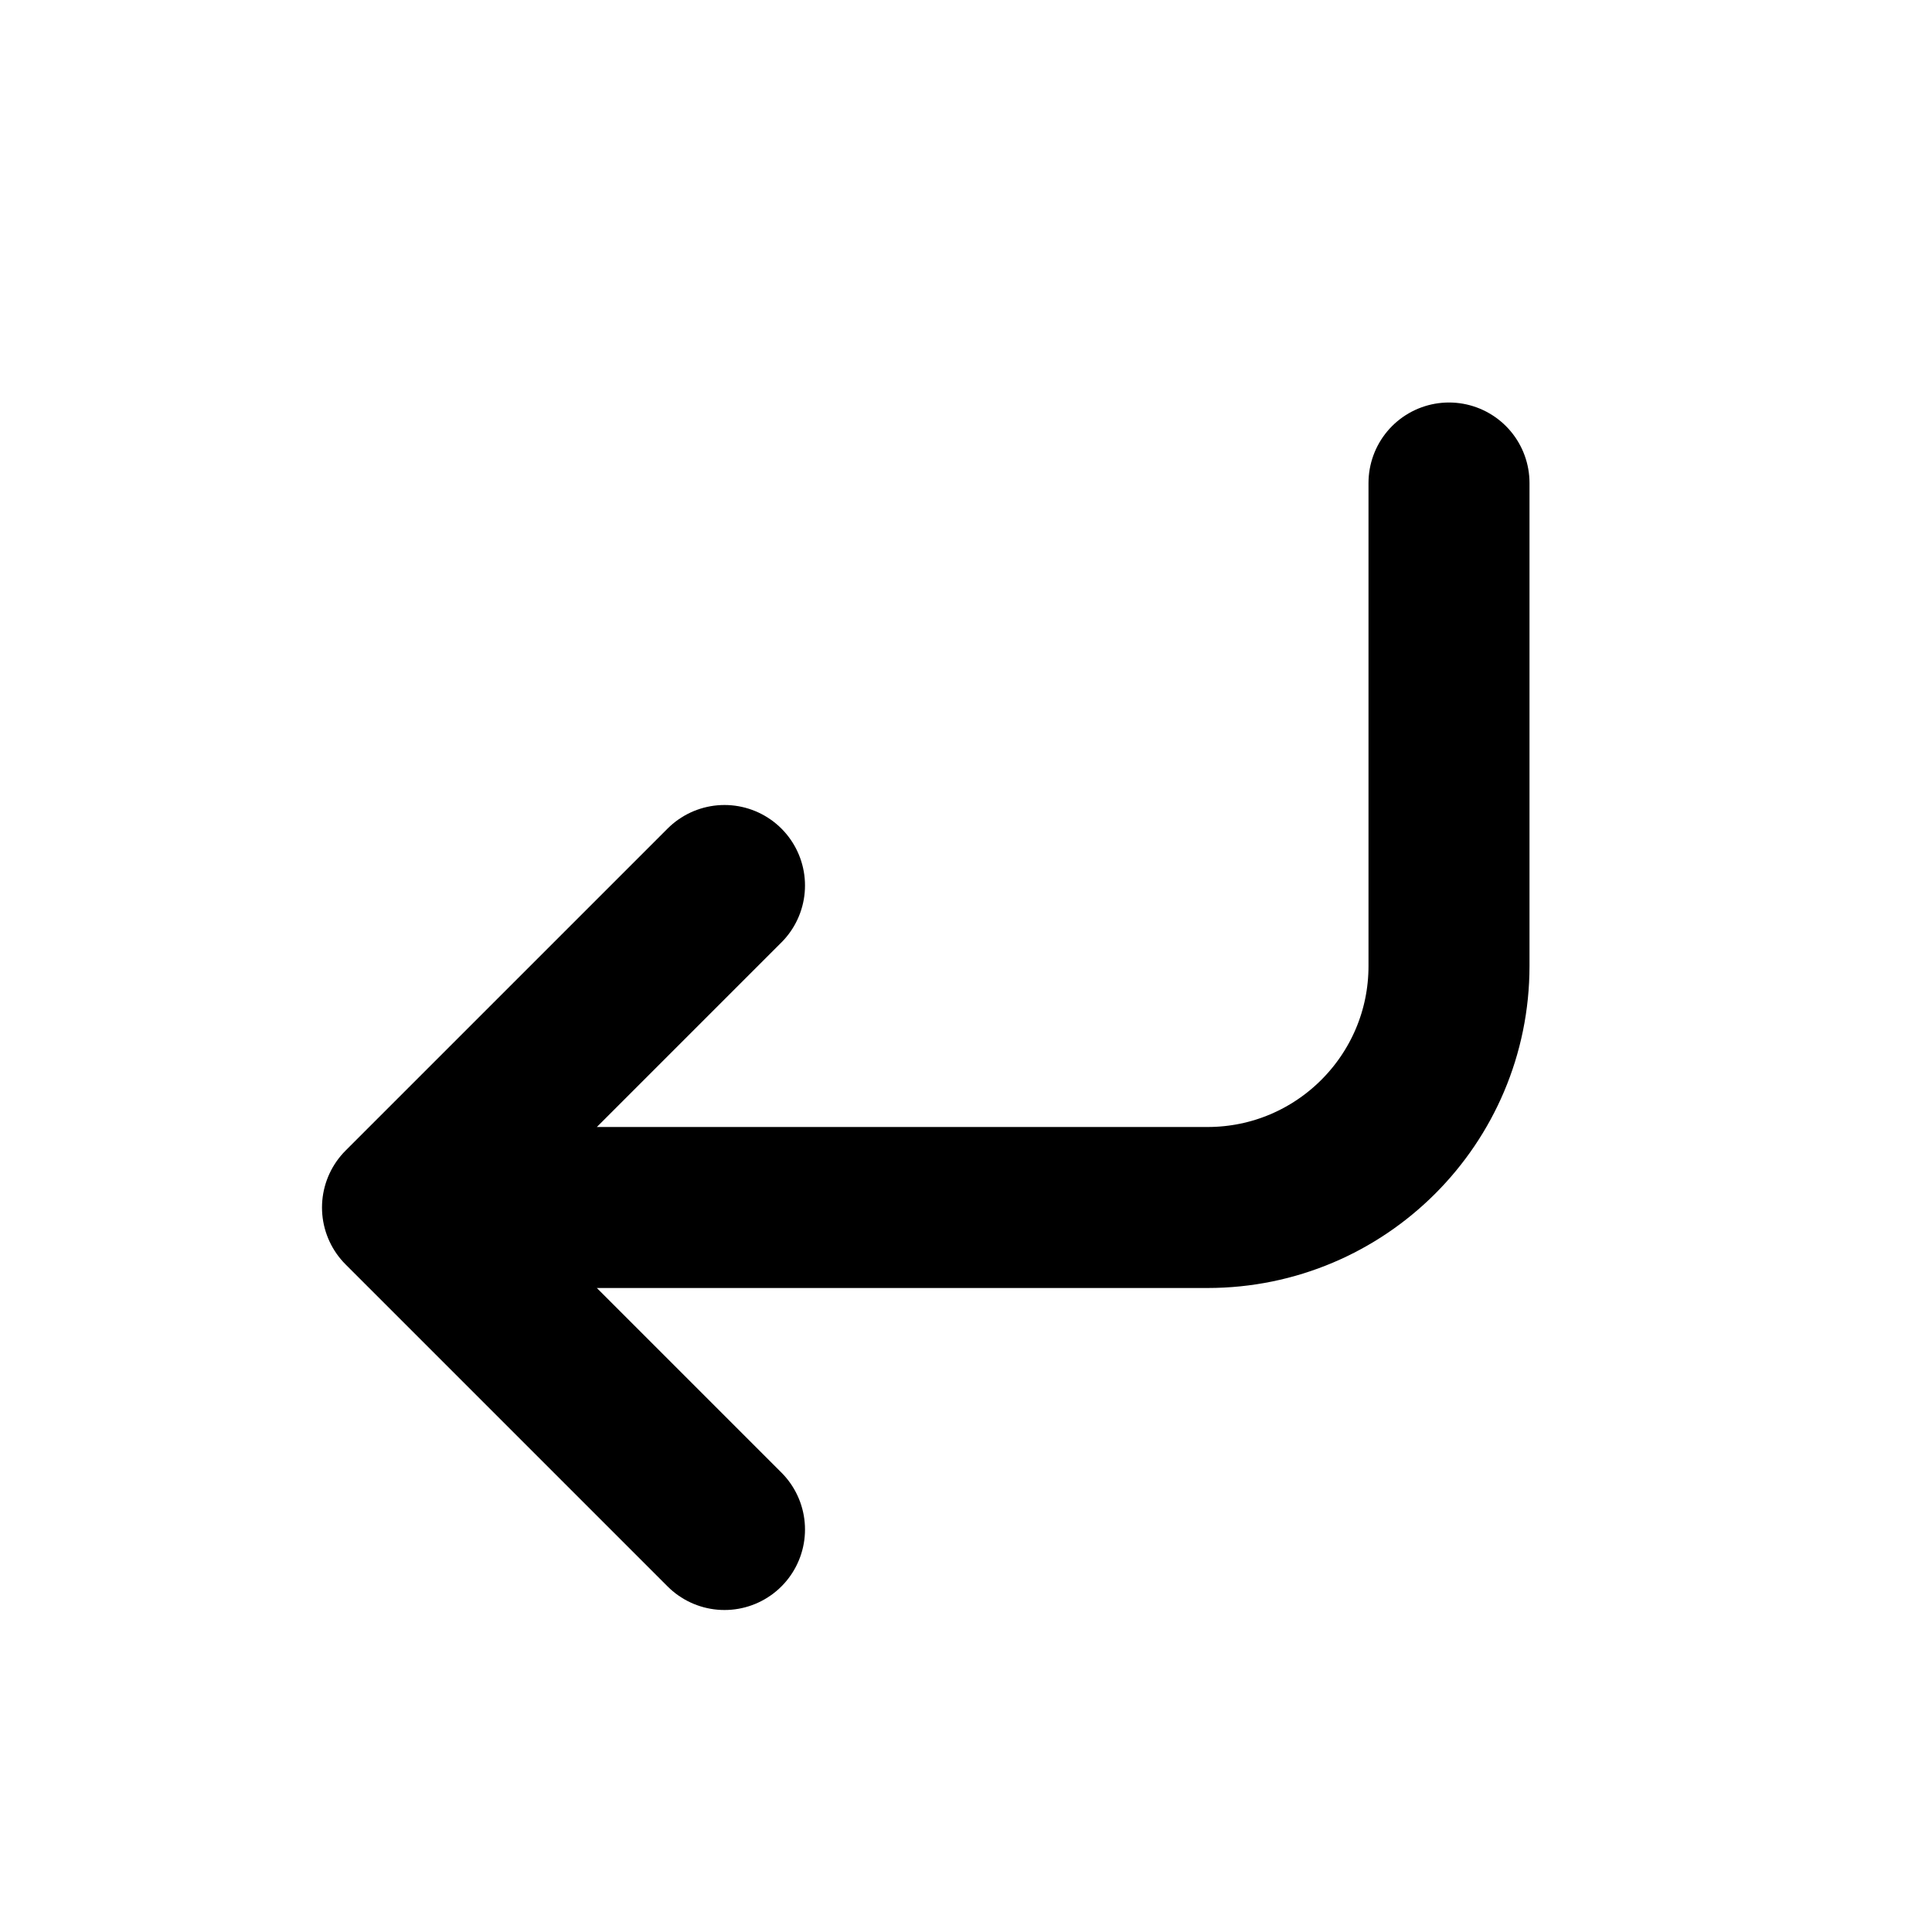
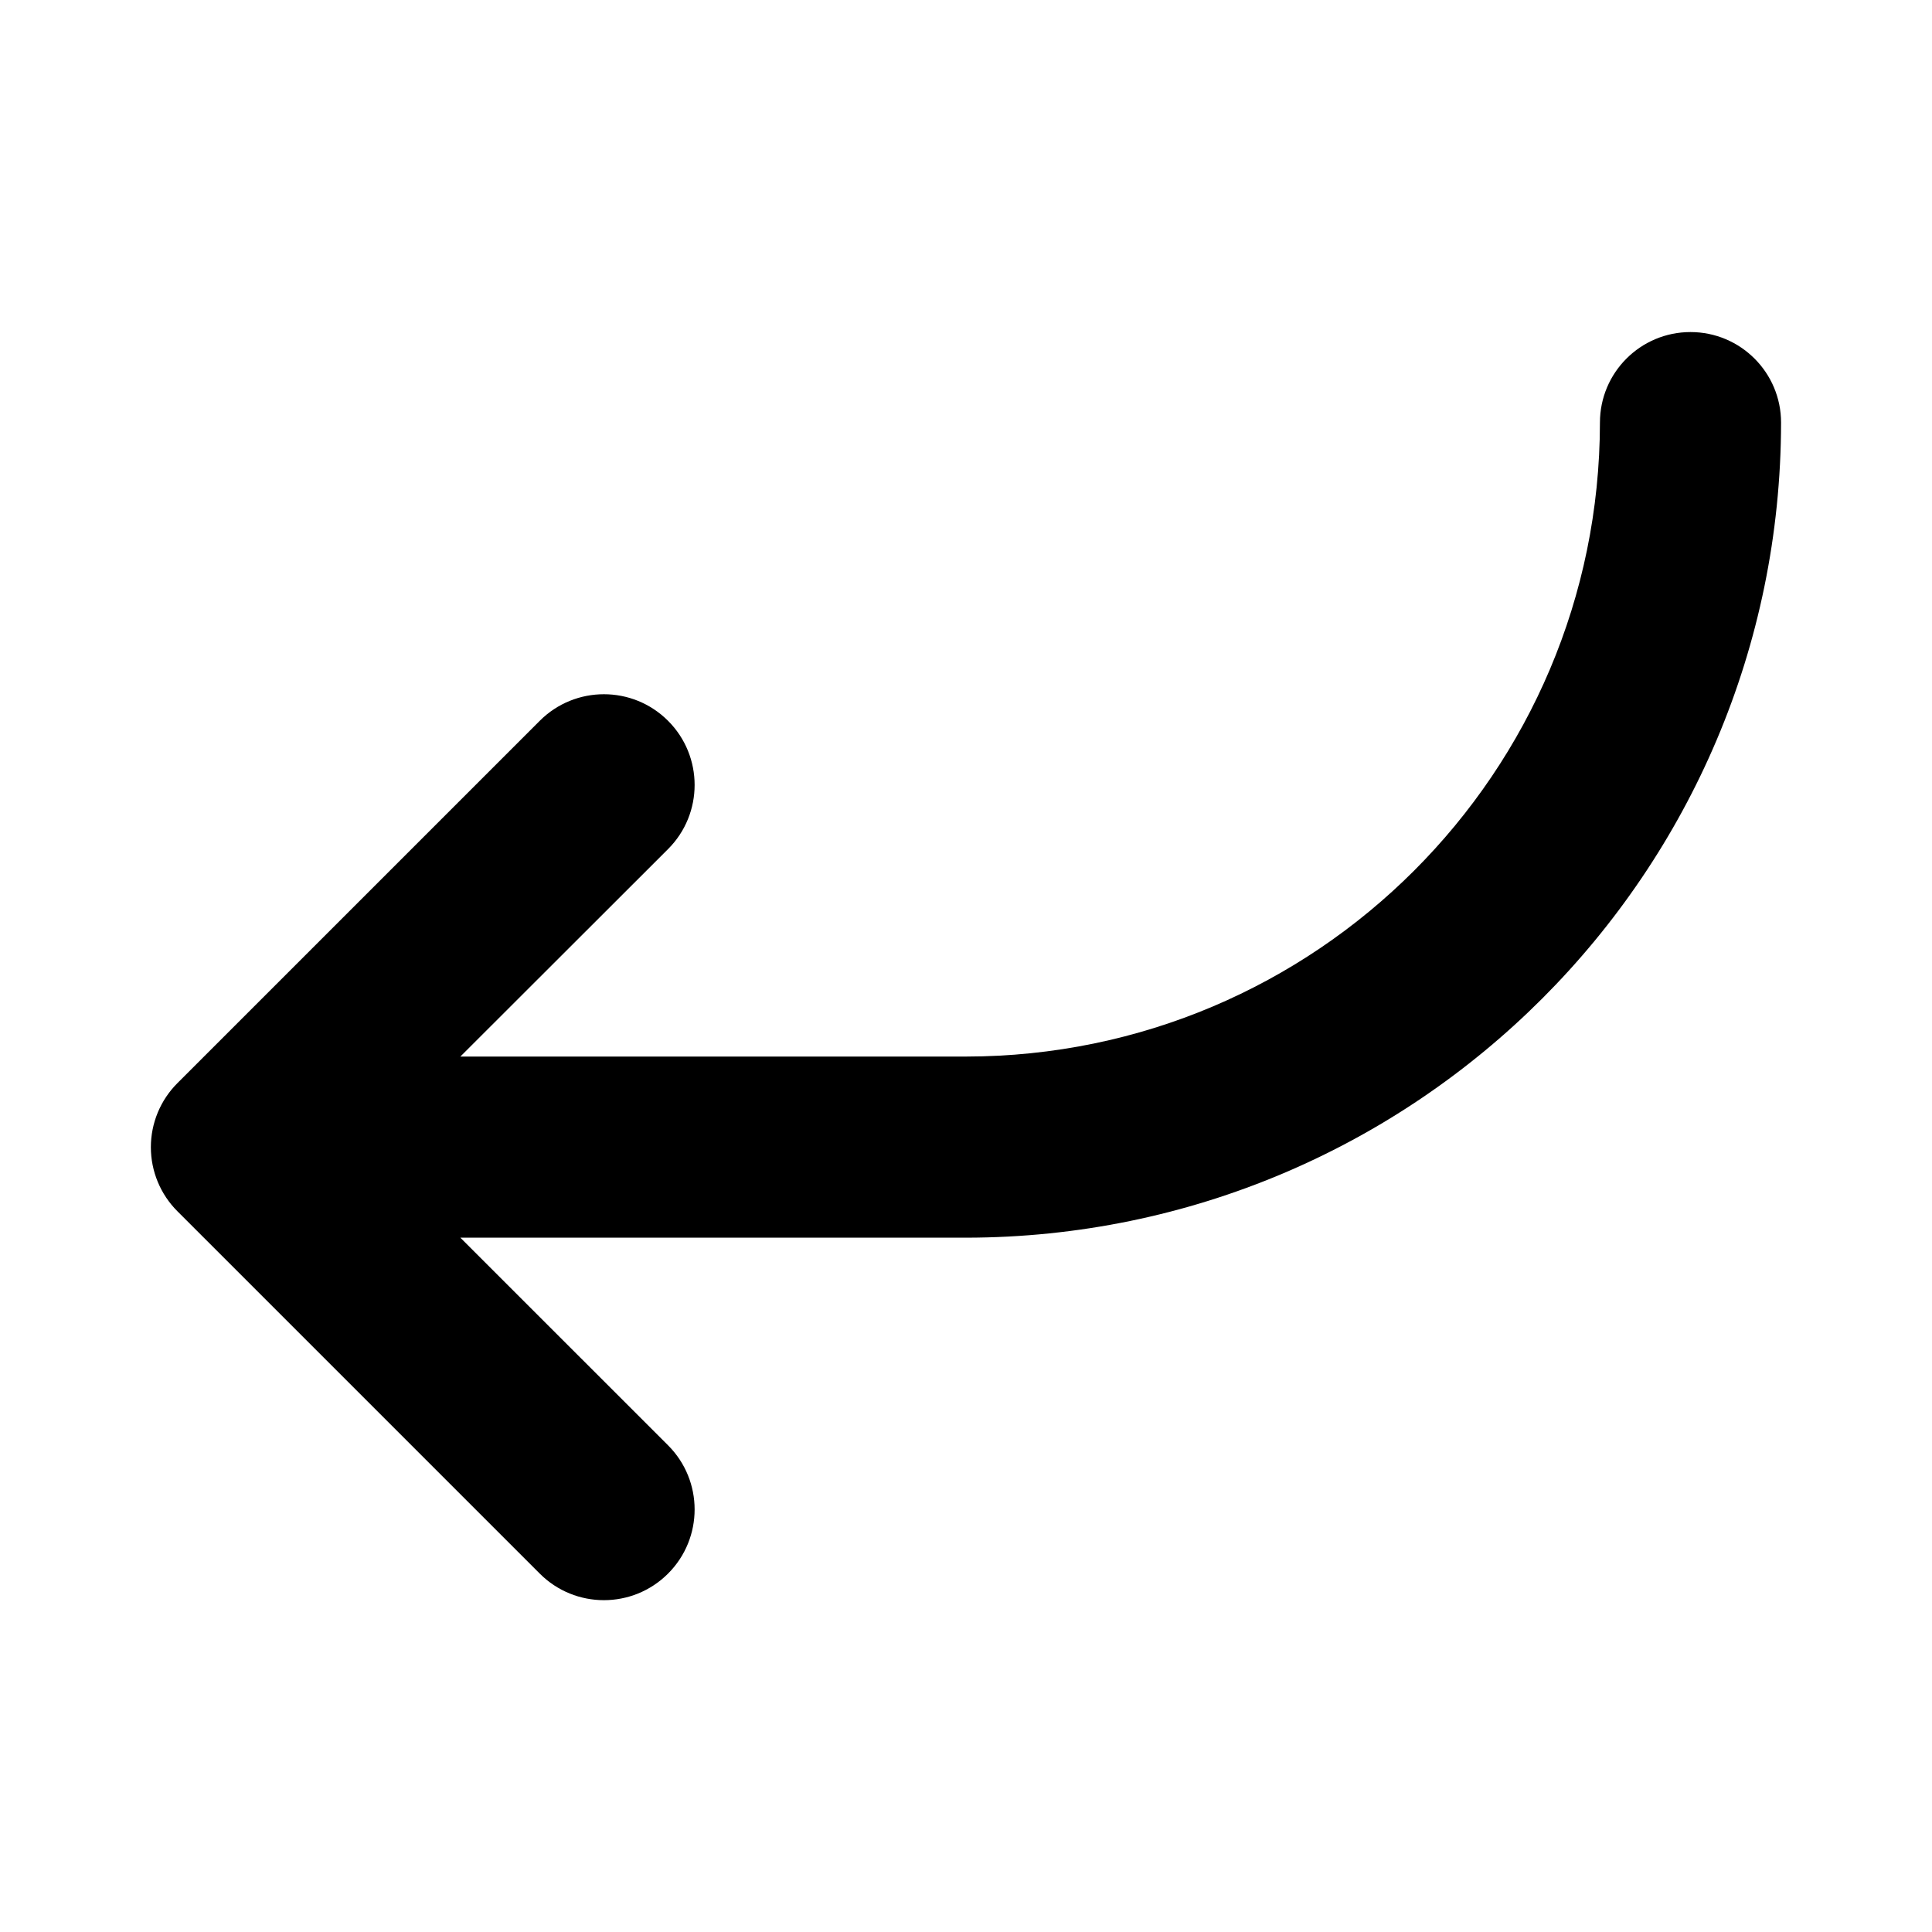
- <svg xmlns="http://www.w3.org/2000/svg" width="24" height="24" viewBox="0 0 24 24" fill="none" stroke="currentColor" stroke-width="2" stroke-linecap="round" stroke-linejoin="round">
-   <path d="M18 6v6a3 3 0 0 1 -3 3h-10l4 -4m0 8l-4 -4" />
+ <svg xmlns="http://www.w3.org/2000/svg" viewBox="0 0 256 256" fill="currentColor">
+   <path d="M236,56A108.12,108.12,0,0,1,128,164H61l27.52,27.51a12,12,0,0,1-17,17l-48-48a12,12,0,0,1,0-17l48-48a12,12,0,0,1,17,17L61,140h67a84.09,84.09,0,0,0,84-84,12,12,0,0,1,24,0Z" />
</svg>
